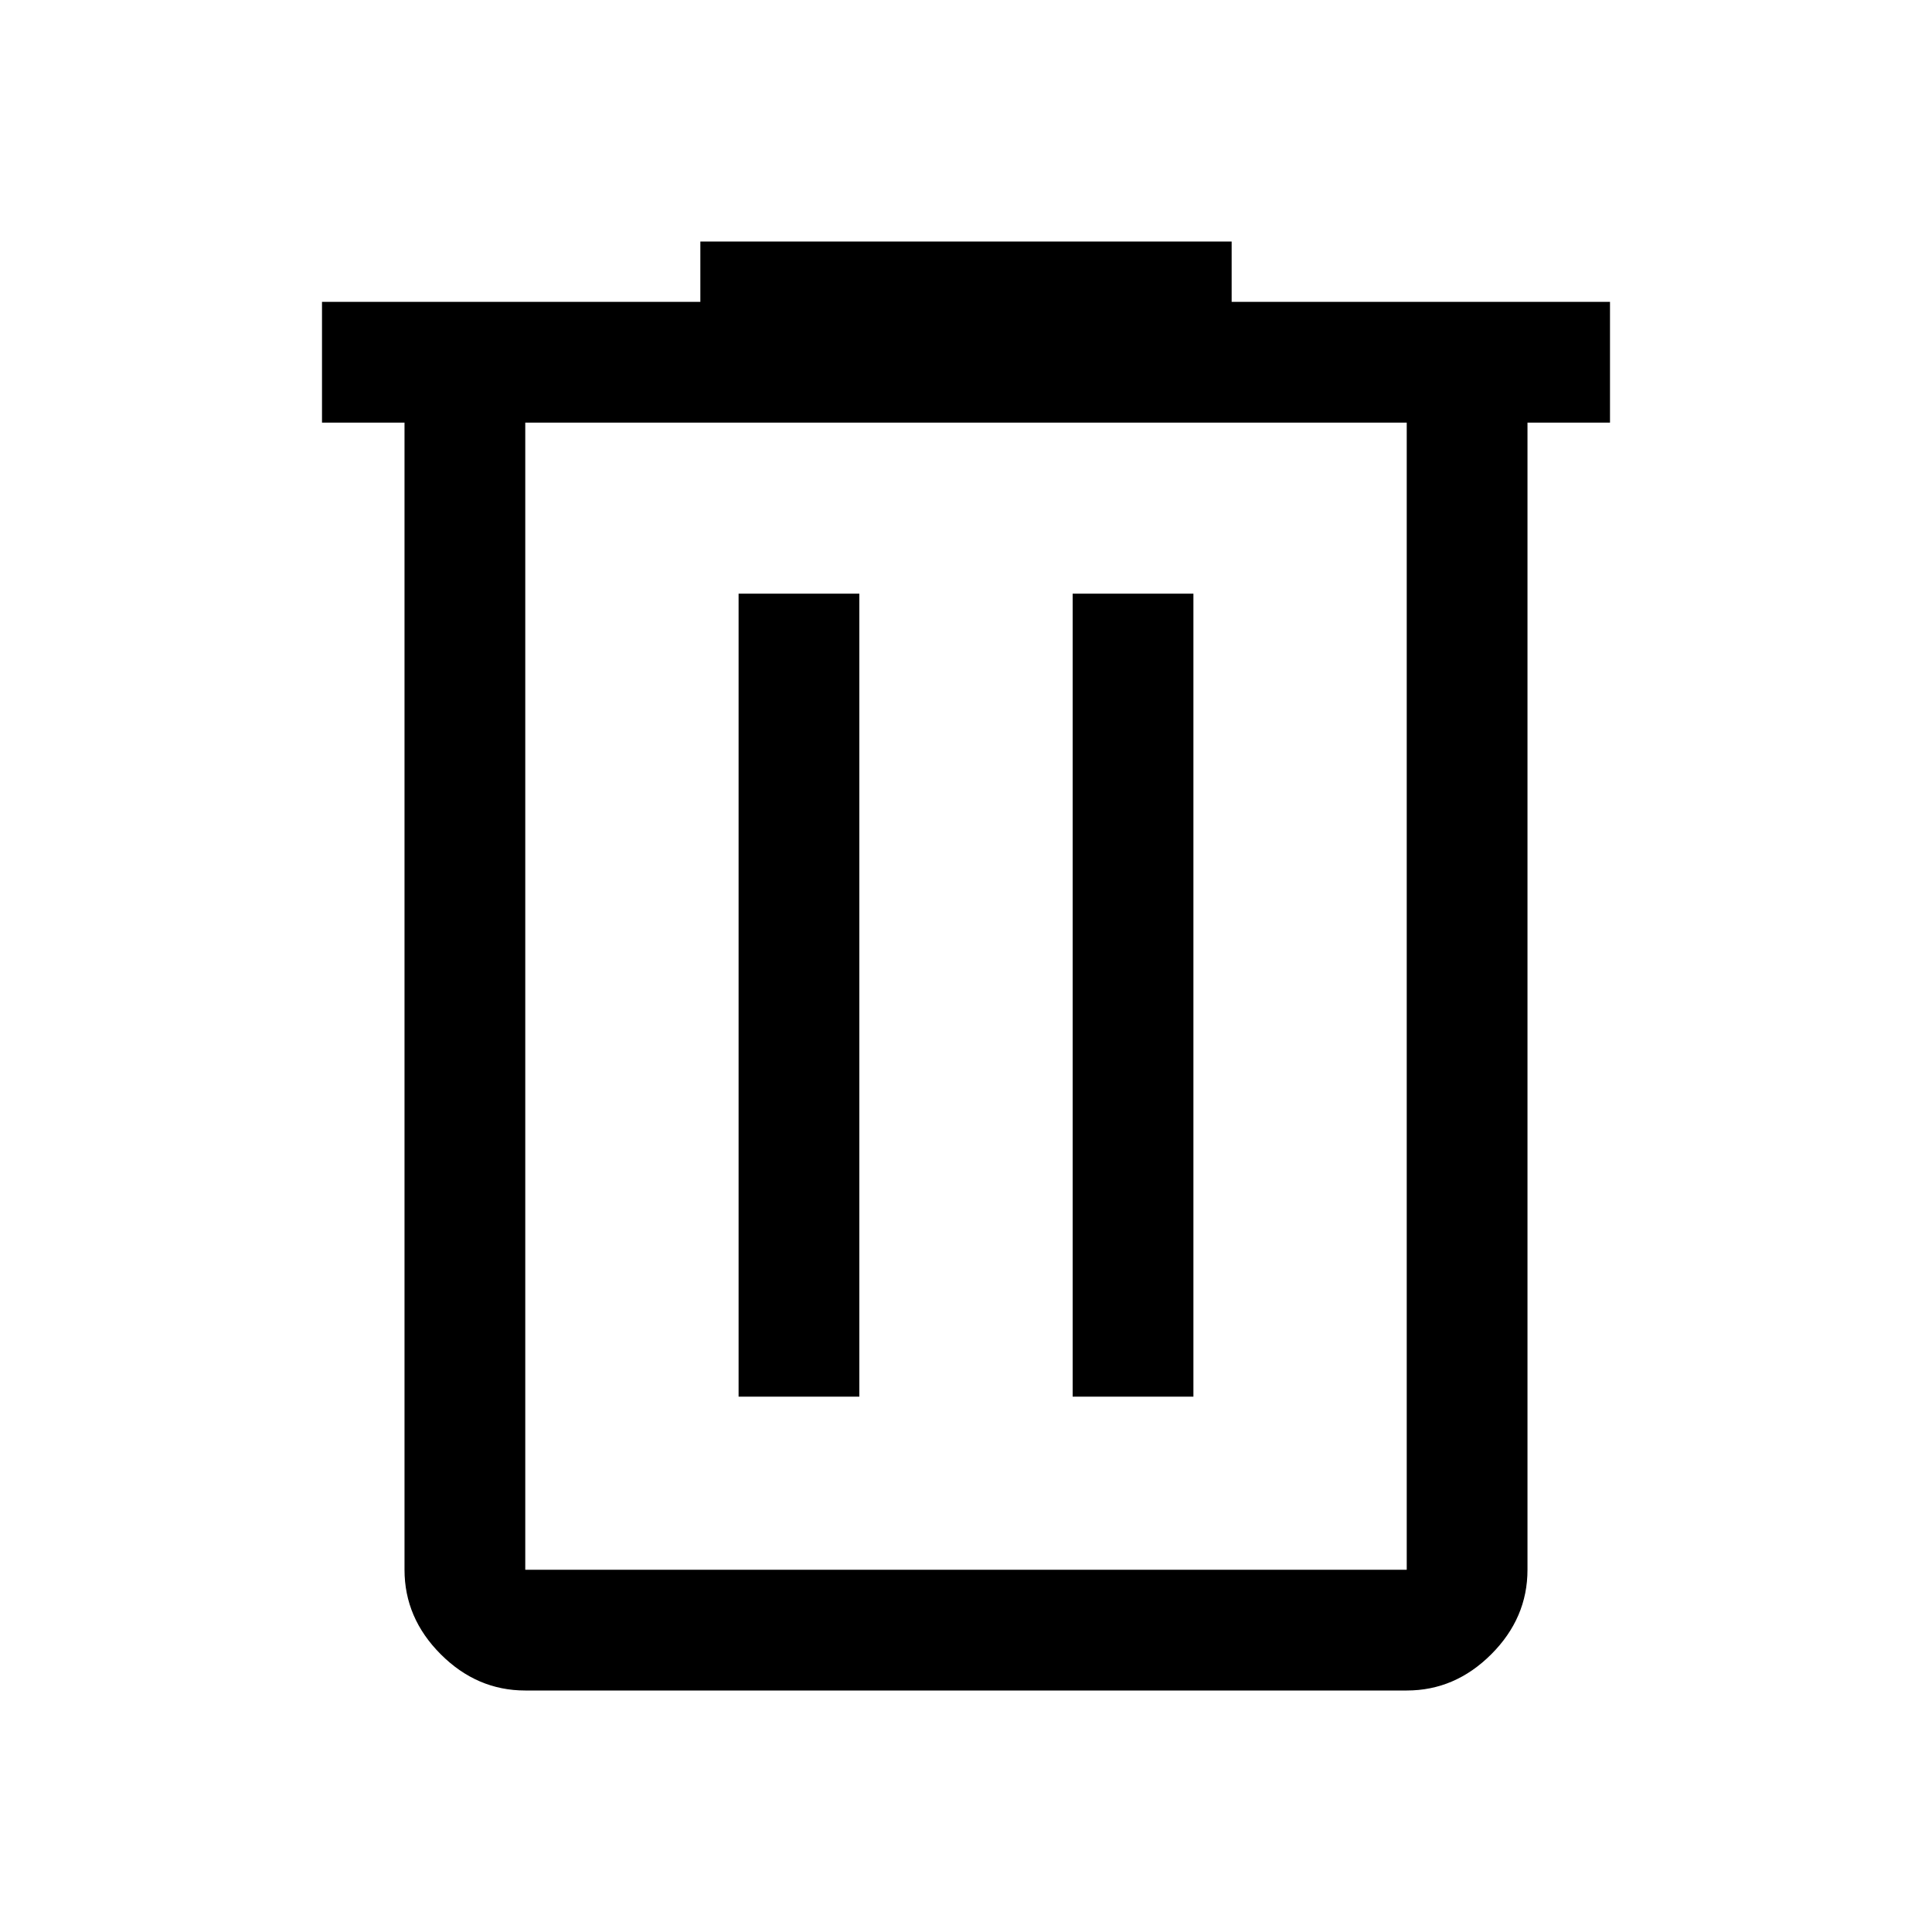
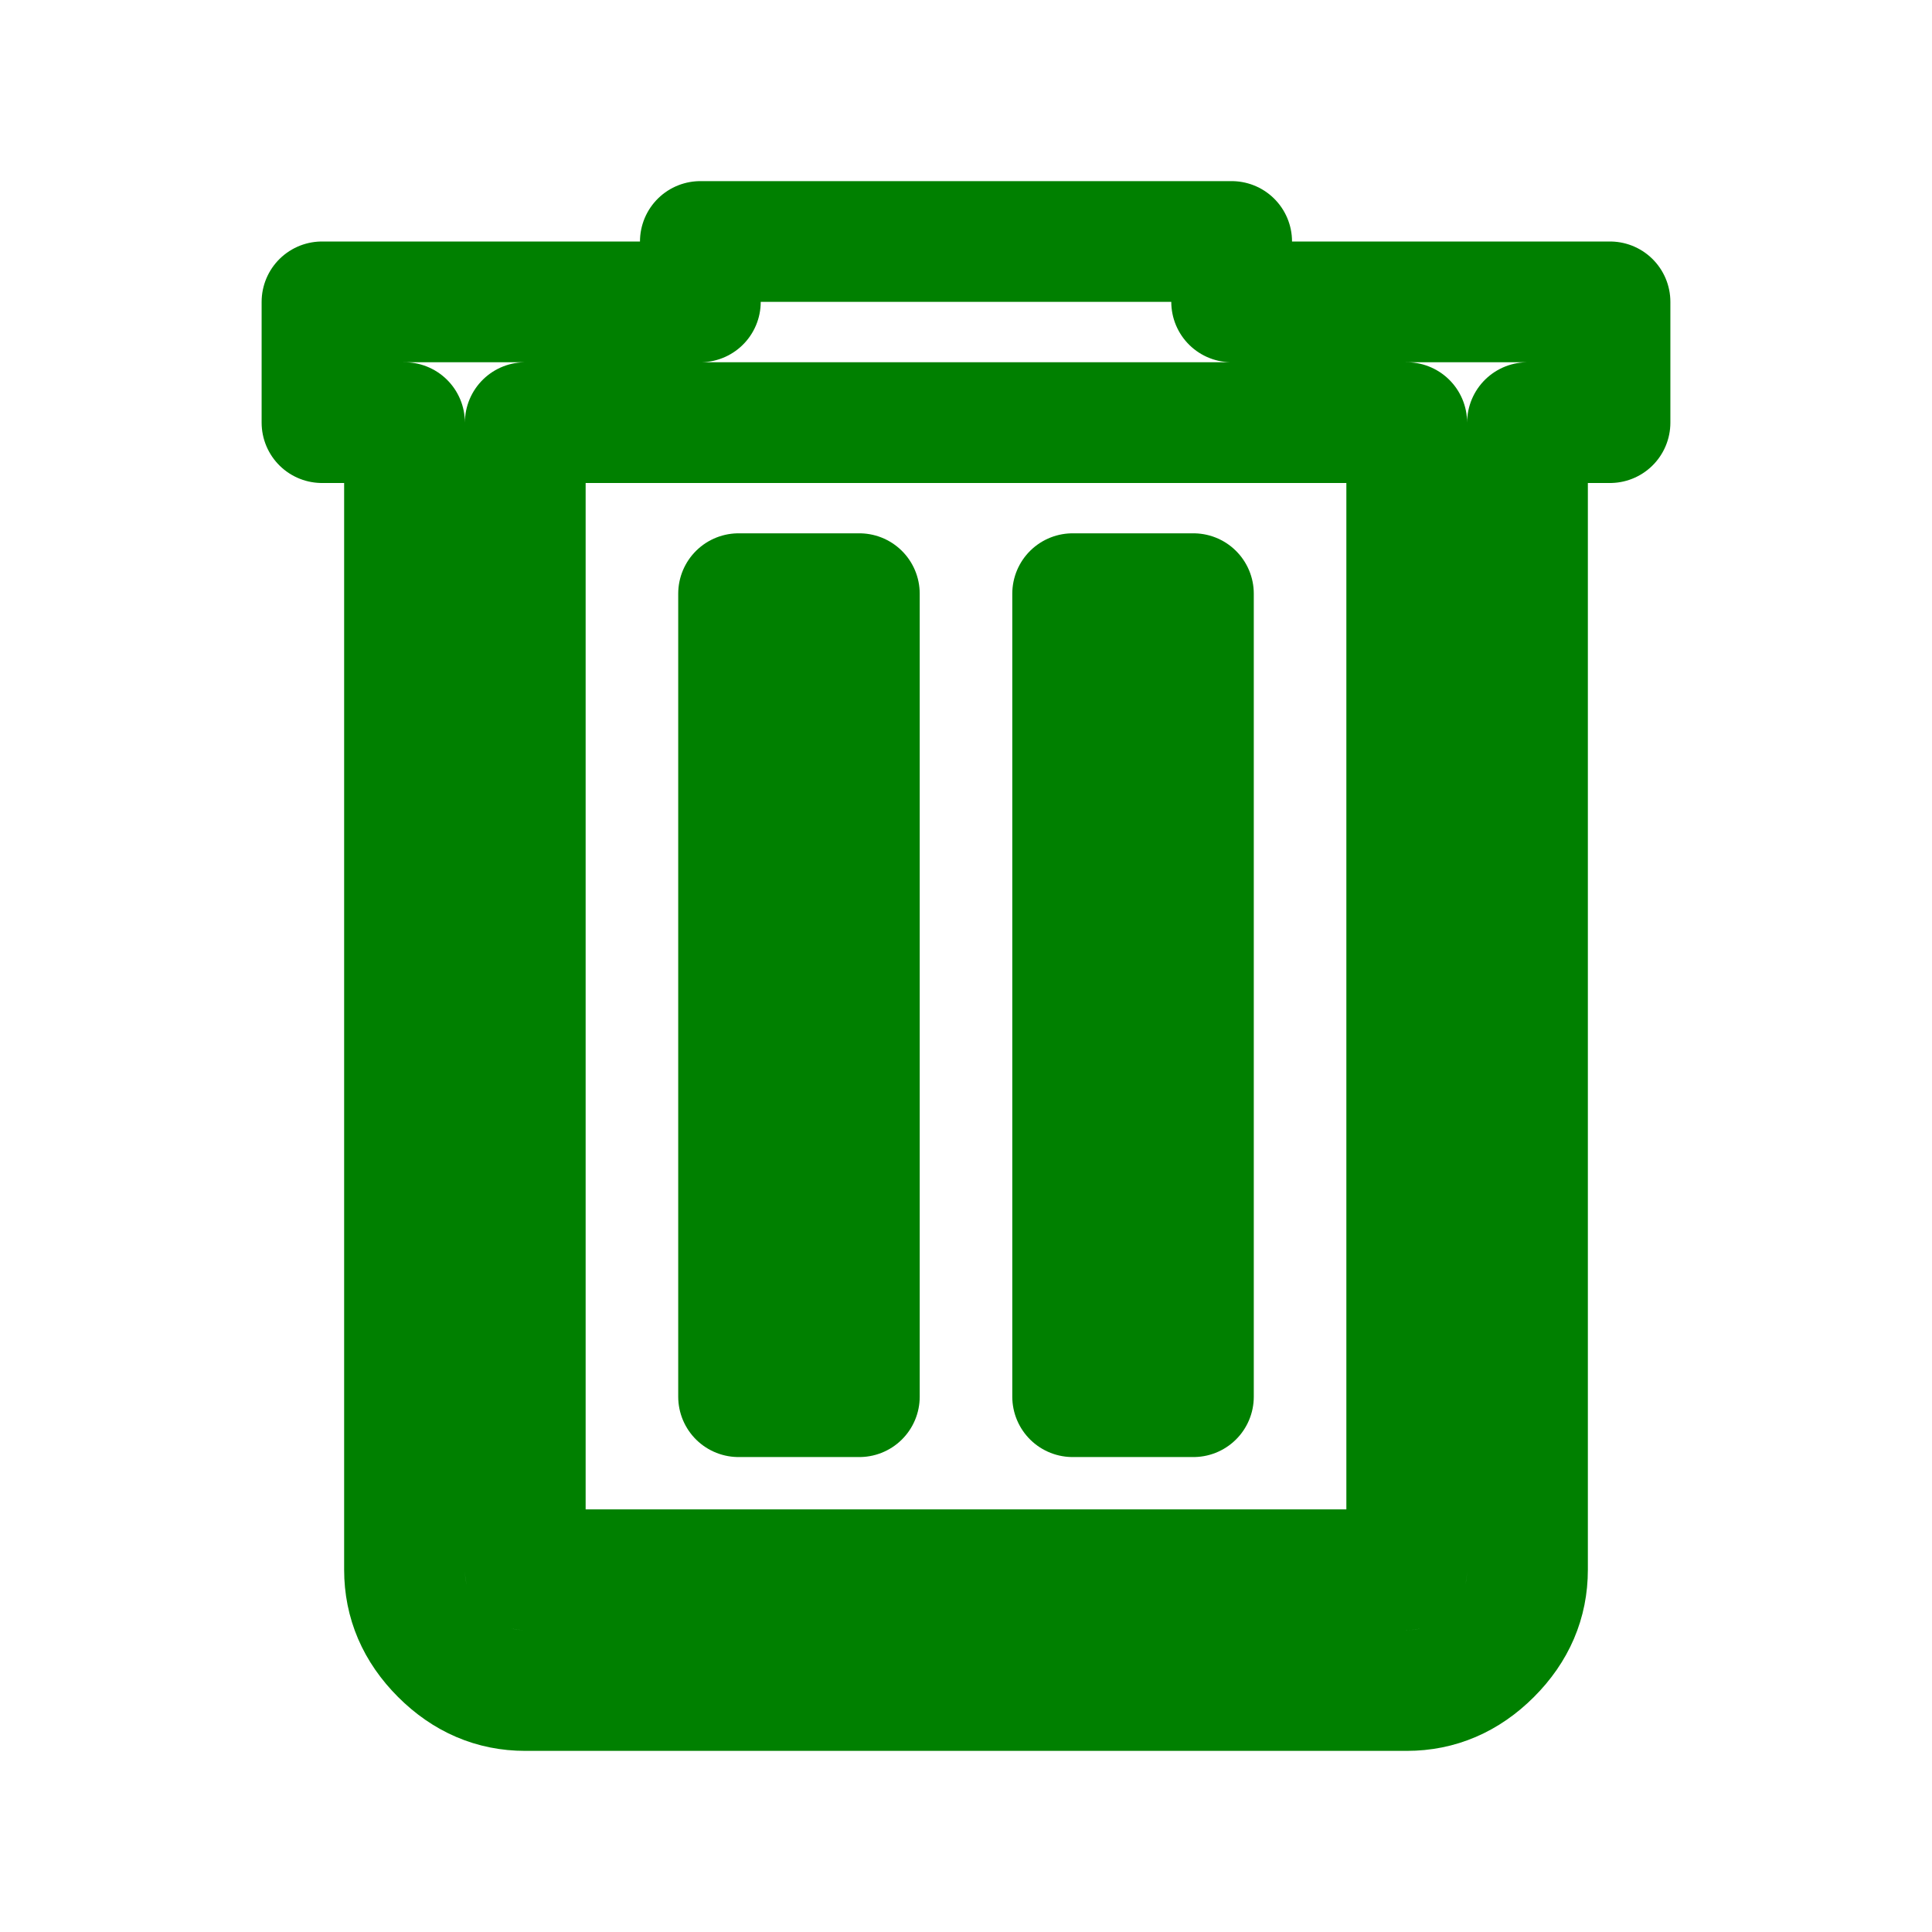
- <svg xmlns="http://www.w3.org/2000/svg" height="48" width="48">
+ <svg xmlns="http://www.w3.org/2000/svg" fill="none" stroke="green" stroke-width="3" stroke-linecap="round" stroke-linejoin="round" height="48" width="48">
  <path d="M13.05 42q-1.2 0-2.1-.9-.9-.9-.9-2.1V10.5H8v-3h9.4V6h13.2v1.5H40v3h-2.05V39q0 1.2-.9 2.1-.9.9-2.1.9Zm21.9-31.5h-21.9V39h21.9Zm-16.6 24.2h3V14.75h-3Zm8.3 0h3V14.75h-3Zm-13.6-24.2V39Z" />
</svg>
